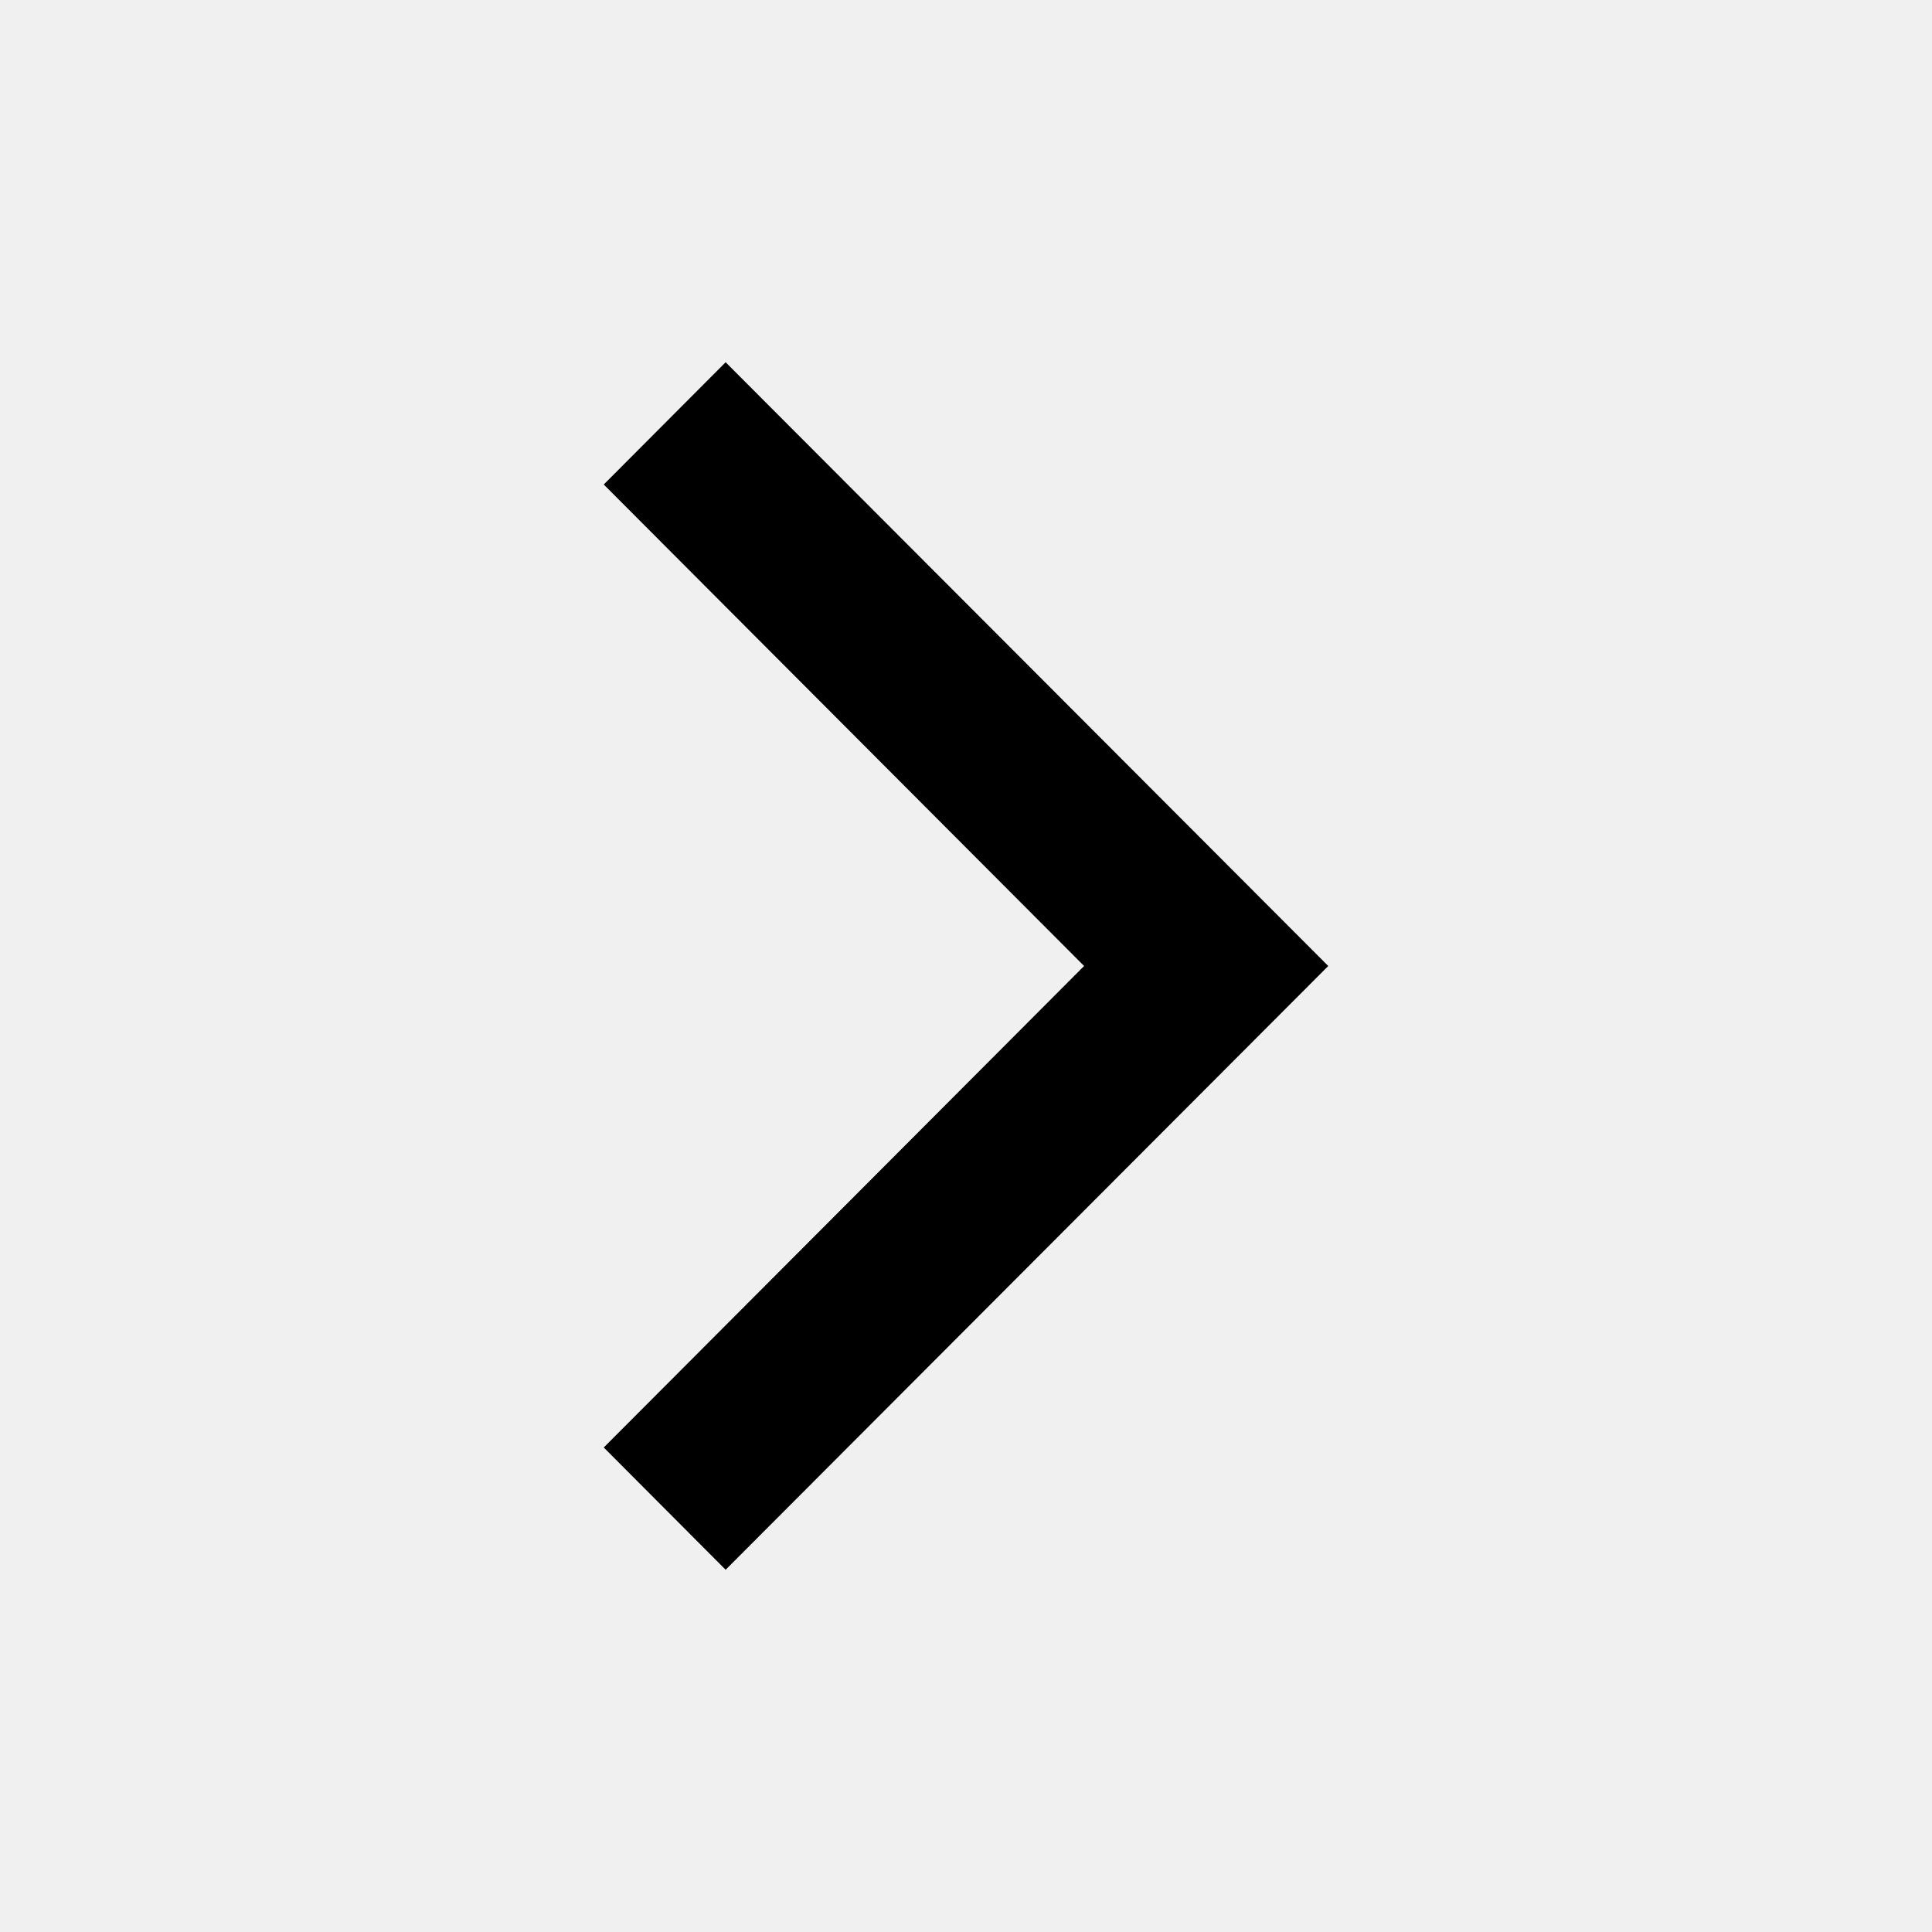
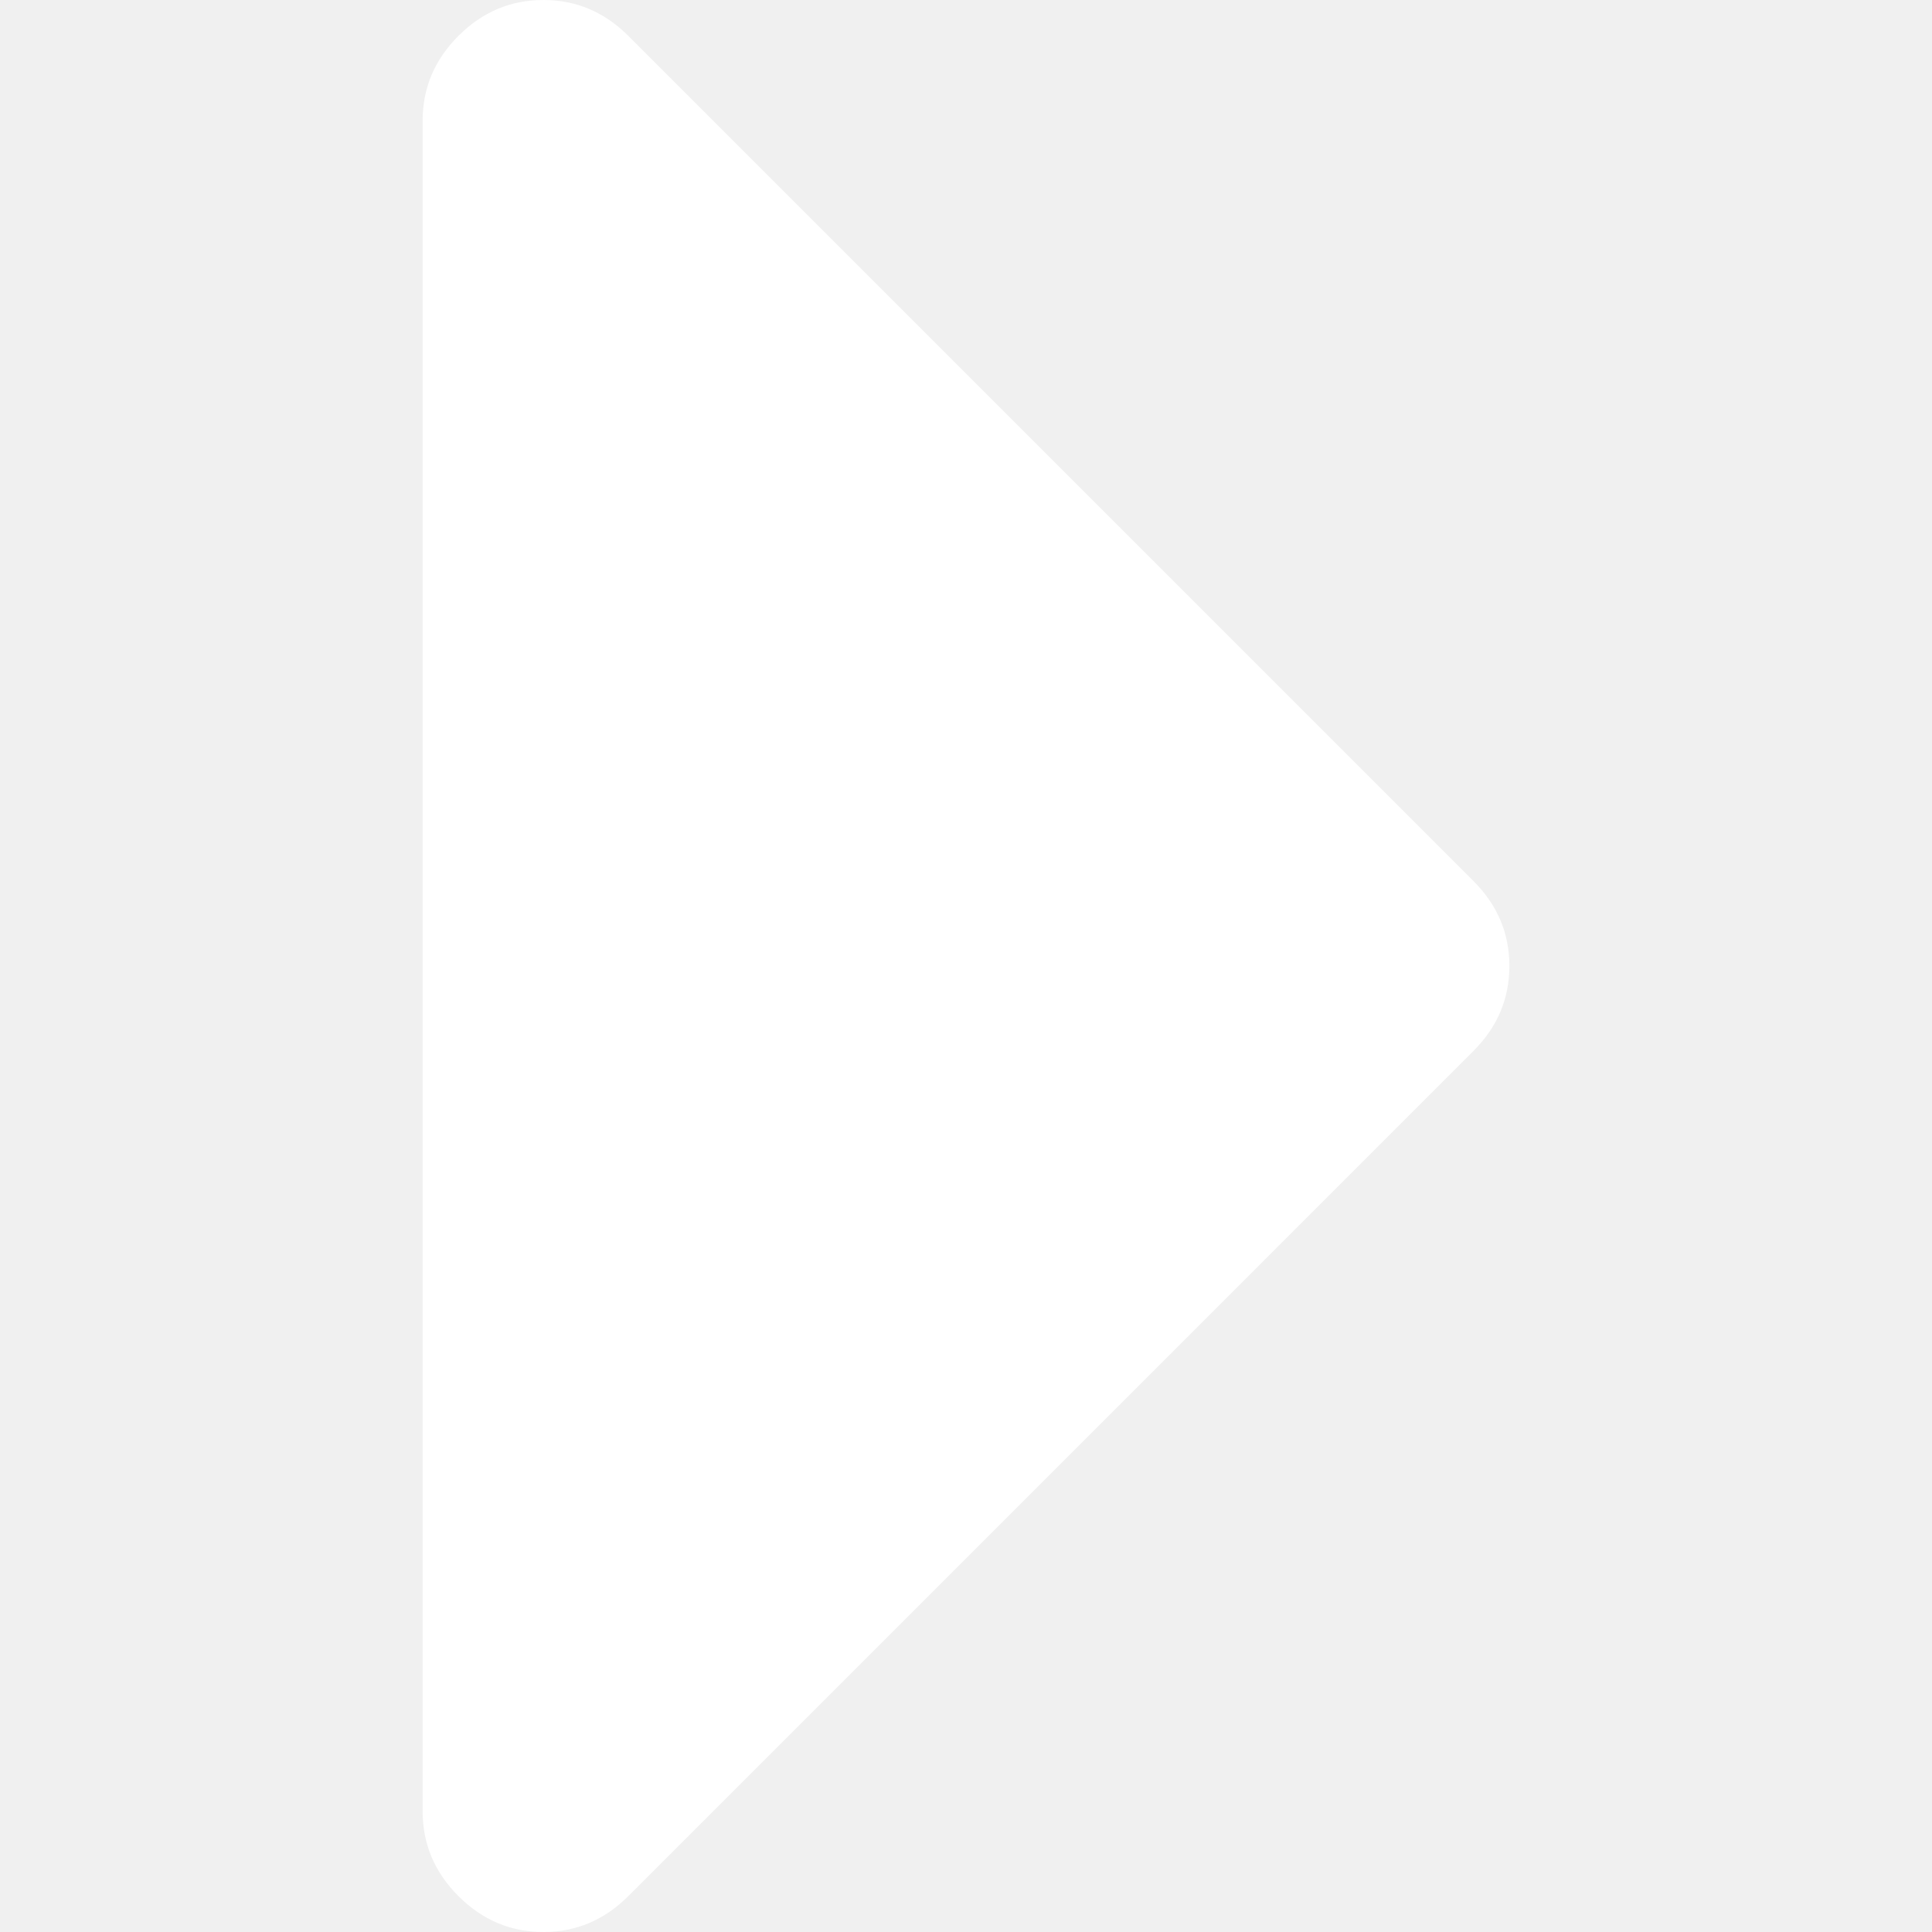
- <svg xmlns="http://www.w3.org/2000/svg" height="512px" id="Layer_1" style="enable-background:new 0 0 512 512;" version="1.1" viewBox="0 0 512 512" width="512px" xml:space="preserve">
-   <polygon points="160,128.4 192.3,96 352,256 352,256 352,256 192.3,416 160,383.6 287.3,256 " />
+ <svg xmlns="http://www.w3.org/2000/svg" version="1.1" id="Capa_1" x="0px" y="0px" width="512px" height="512px" viewBox="0 0 292.359 292.359" style="enable-background:new 0 0 292.359 292.359;" xml:space="preserve">
+   <g>
+     <path d="M222.979,133.331L95.073,5.424C91.456,1.807,87.178,0,82.226,0c-4.952,0-9.233,1.807-12.85,5.424   c-3.617,3.617-5.424,7.898-5.424,12.847v255.813c0,4.948,1.807,9.232,5.424,12.847c3.621,3.617,7.902,5.428,12.85,5.428   c4.949,0,9.23-1.811,12.847-5.428l127.906-127.907c3.614-3.613,5.428-7.897,5.428-12.847   C228.407,141.229,226.594,136.948,222.979,133.331z" fill="#FFFFFF" />
+   </g>
+   <g>
+ </g>
+   <g>
+ </g>
+   <g>
+ </g>
+   <g>
+ </g>
+   <g>
+ </g>
+   <g>
+ </g>
+   <g>
+ </g>
+   <g>
+ </g>
+   <g>
+ </g>
+   <g>
+ </g>
+   <g>
+ </g>
+   <g>
+ </g>
+   <g>
+ </g>
+   <g>
+ </g>
+   <g>
+ </g>
</svg>
